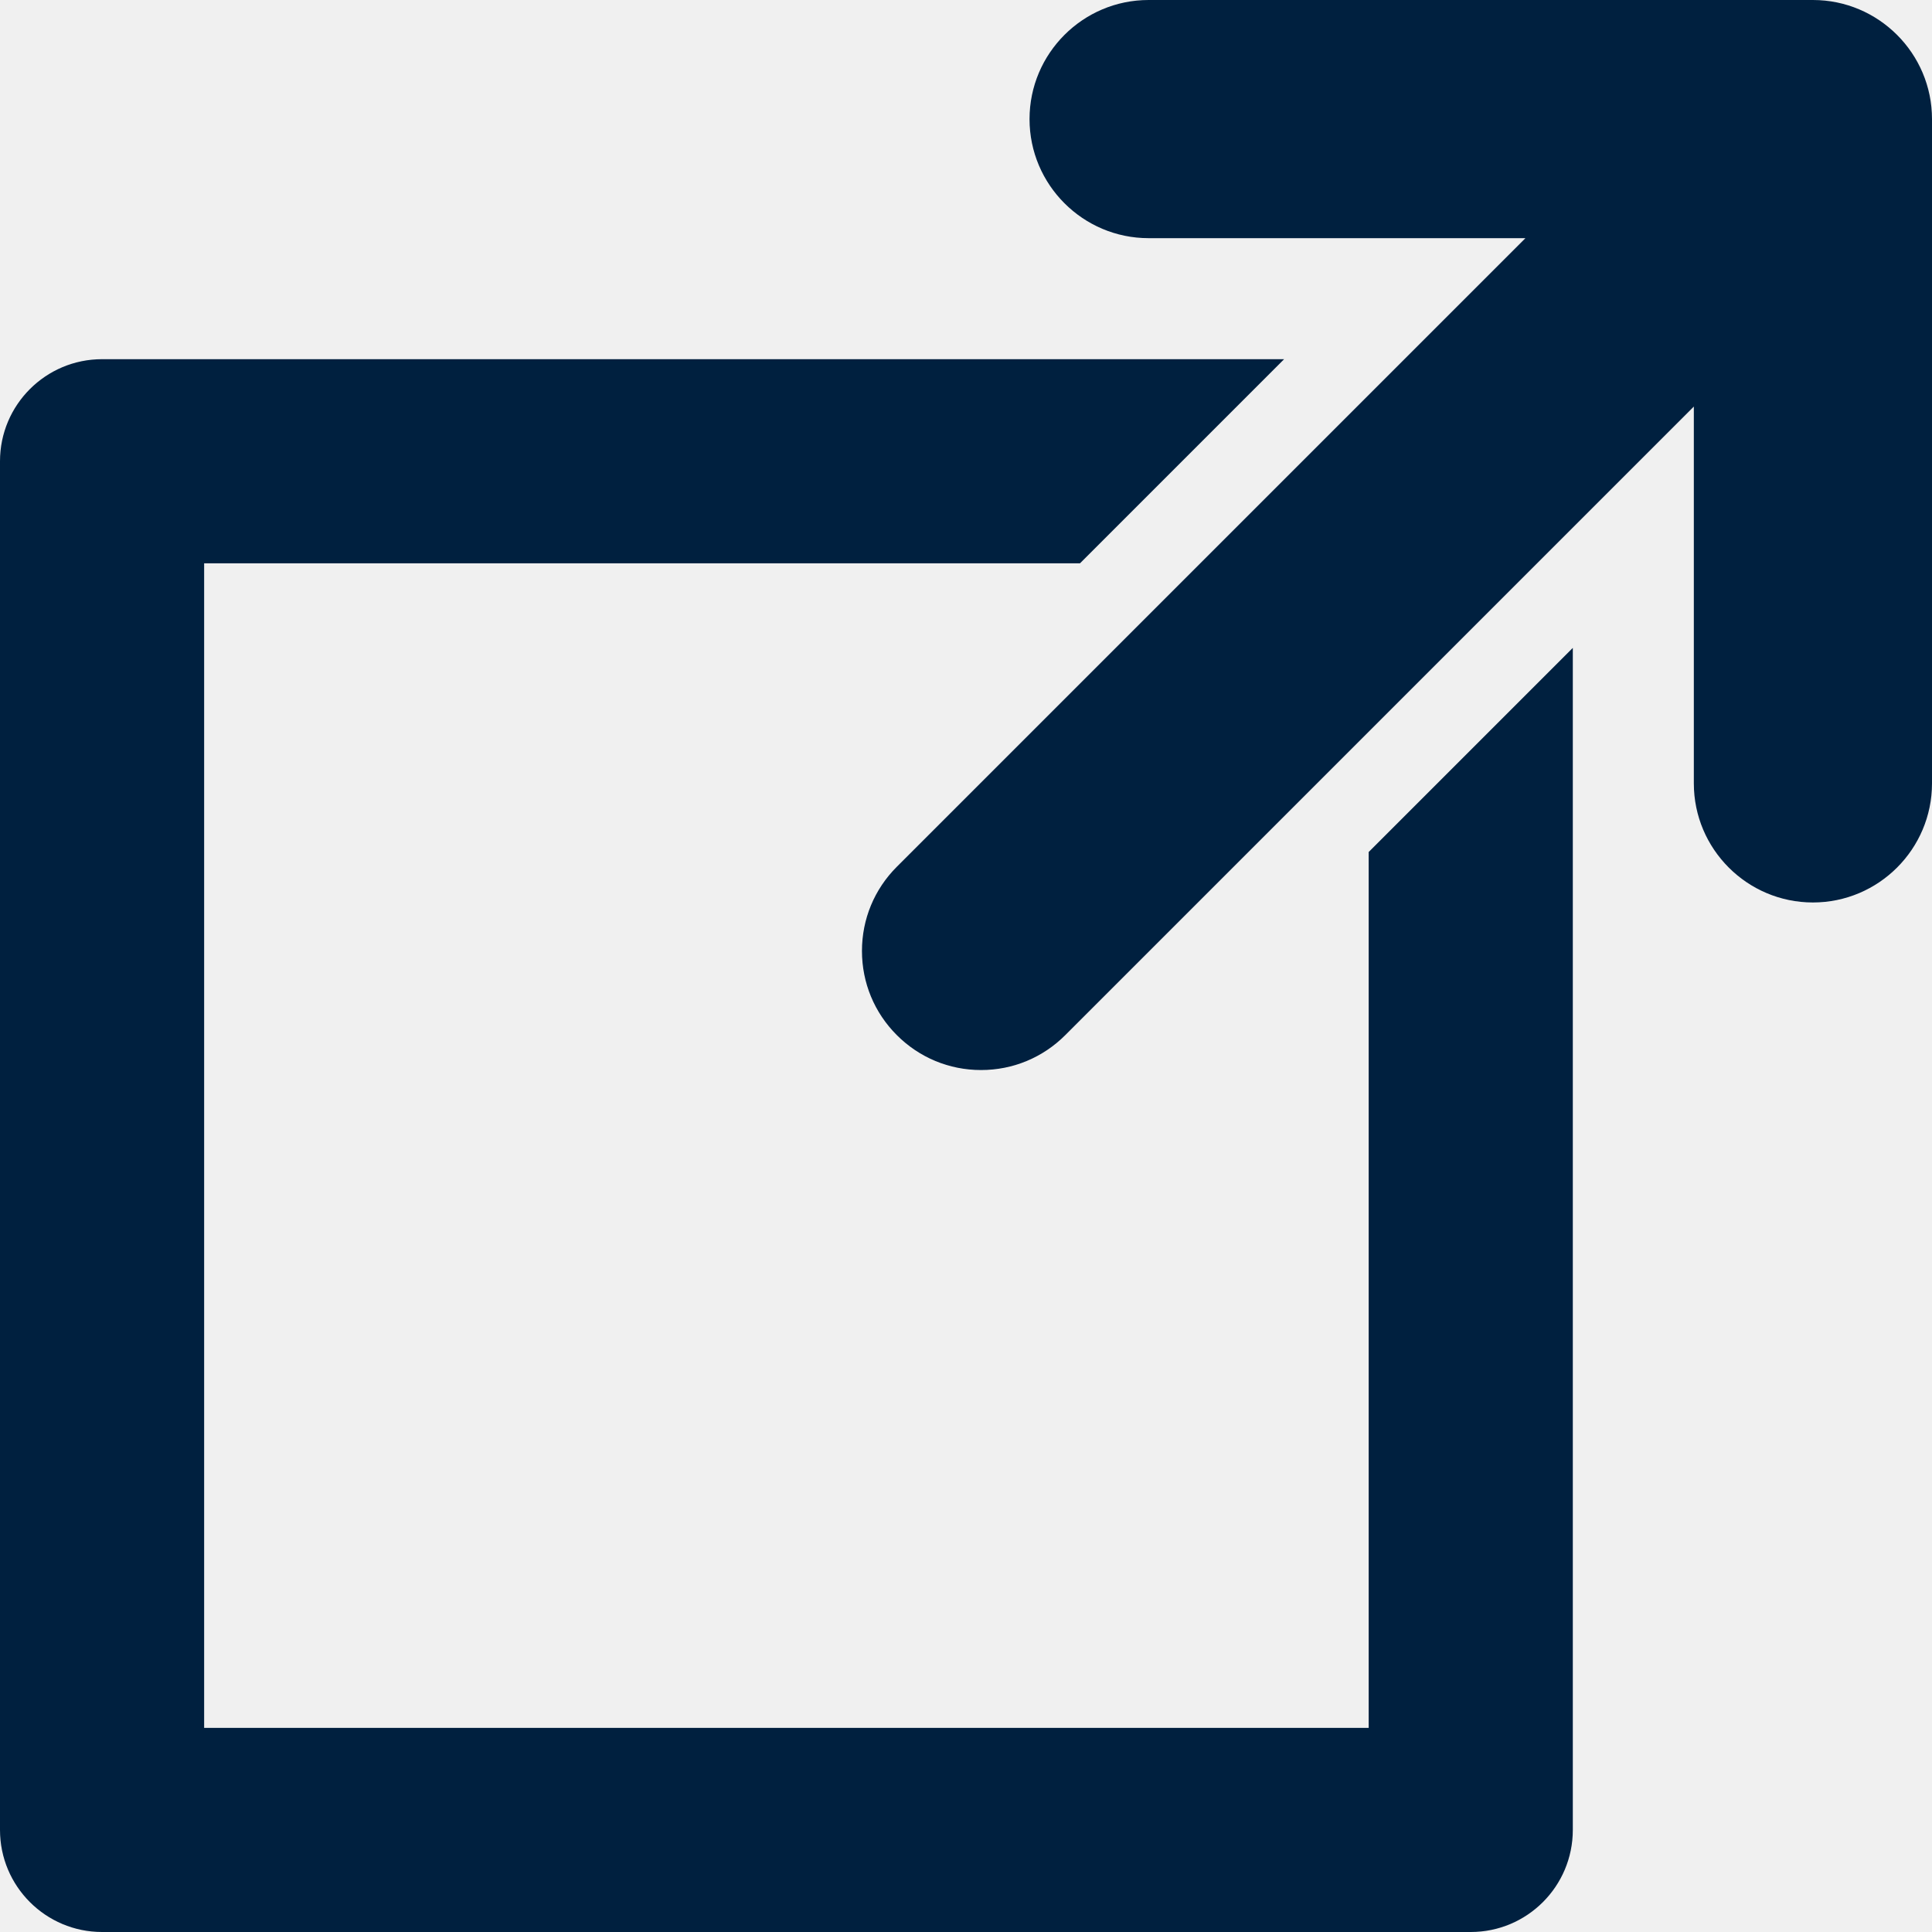
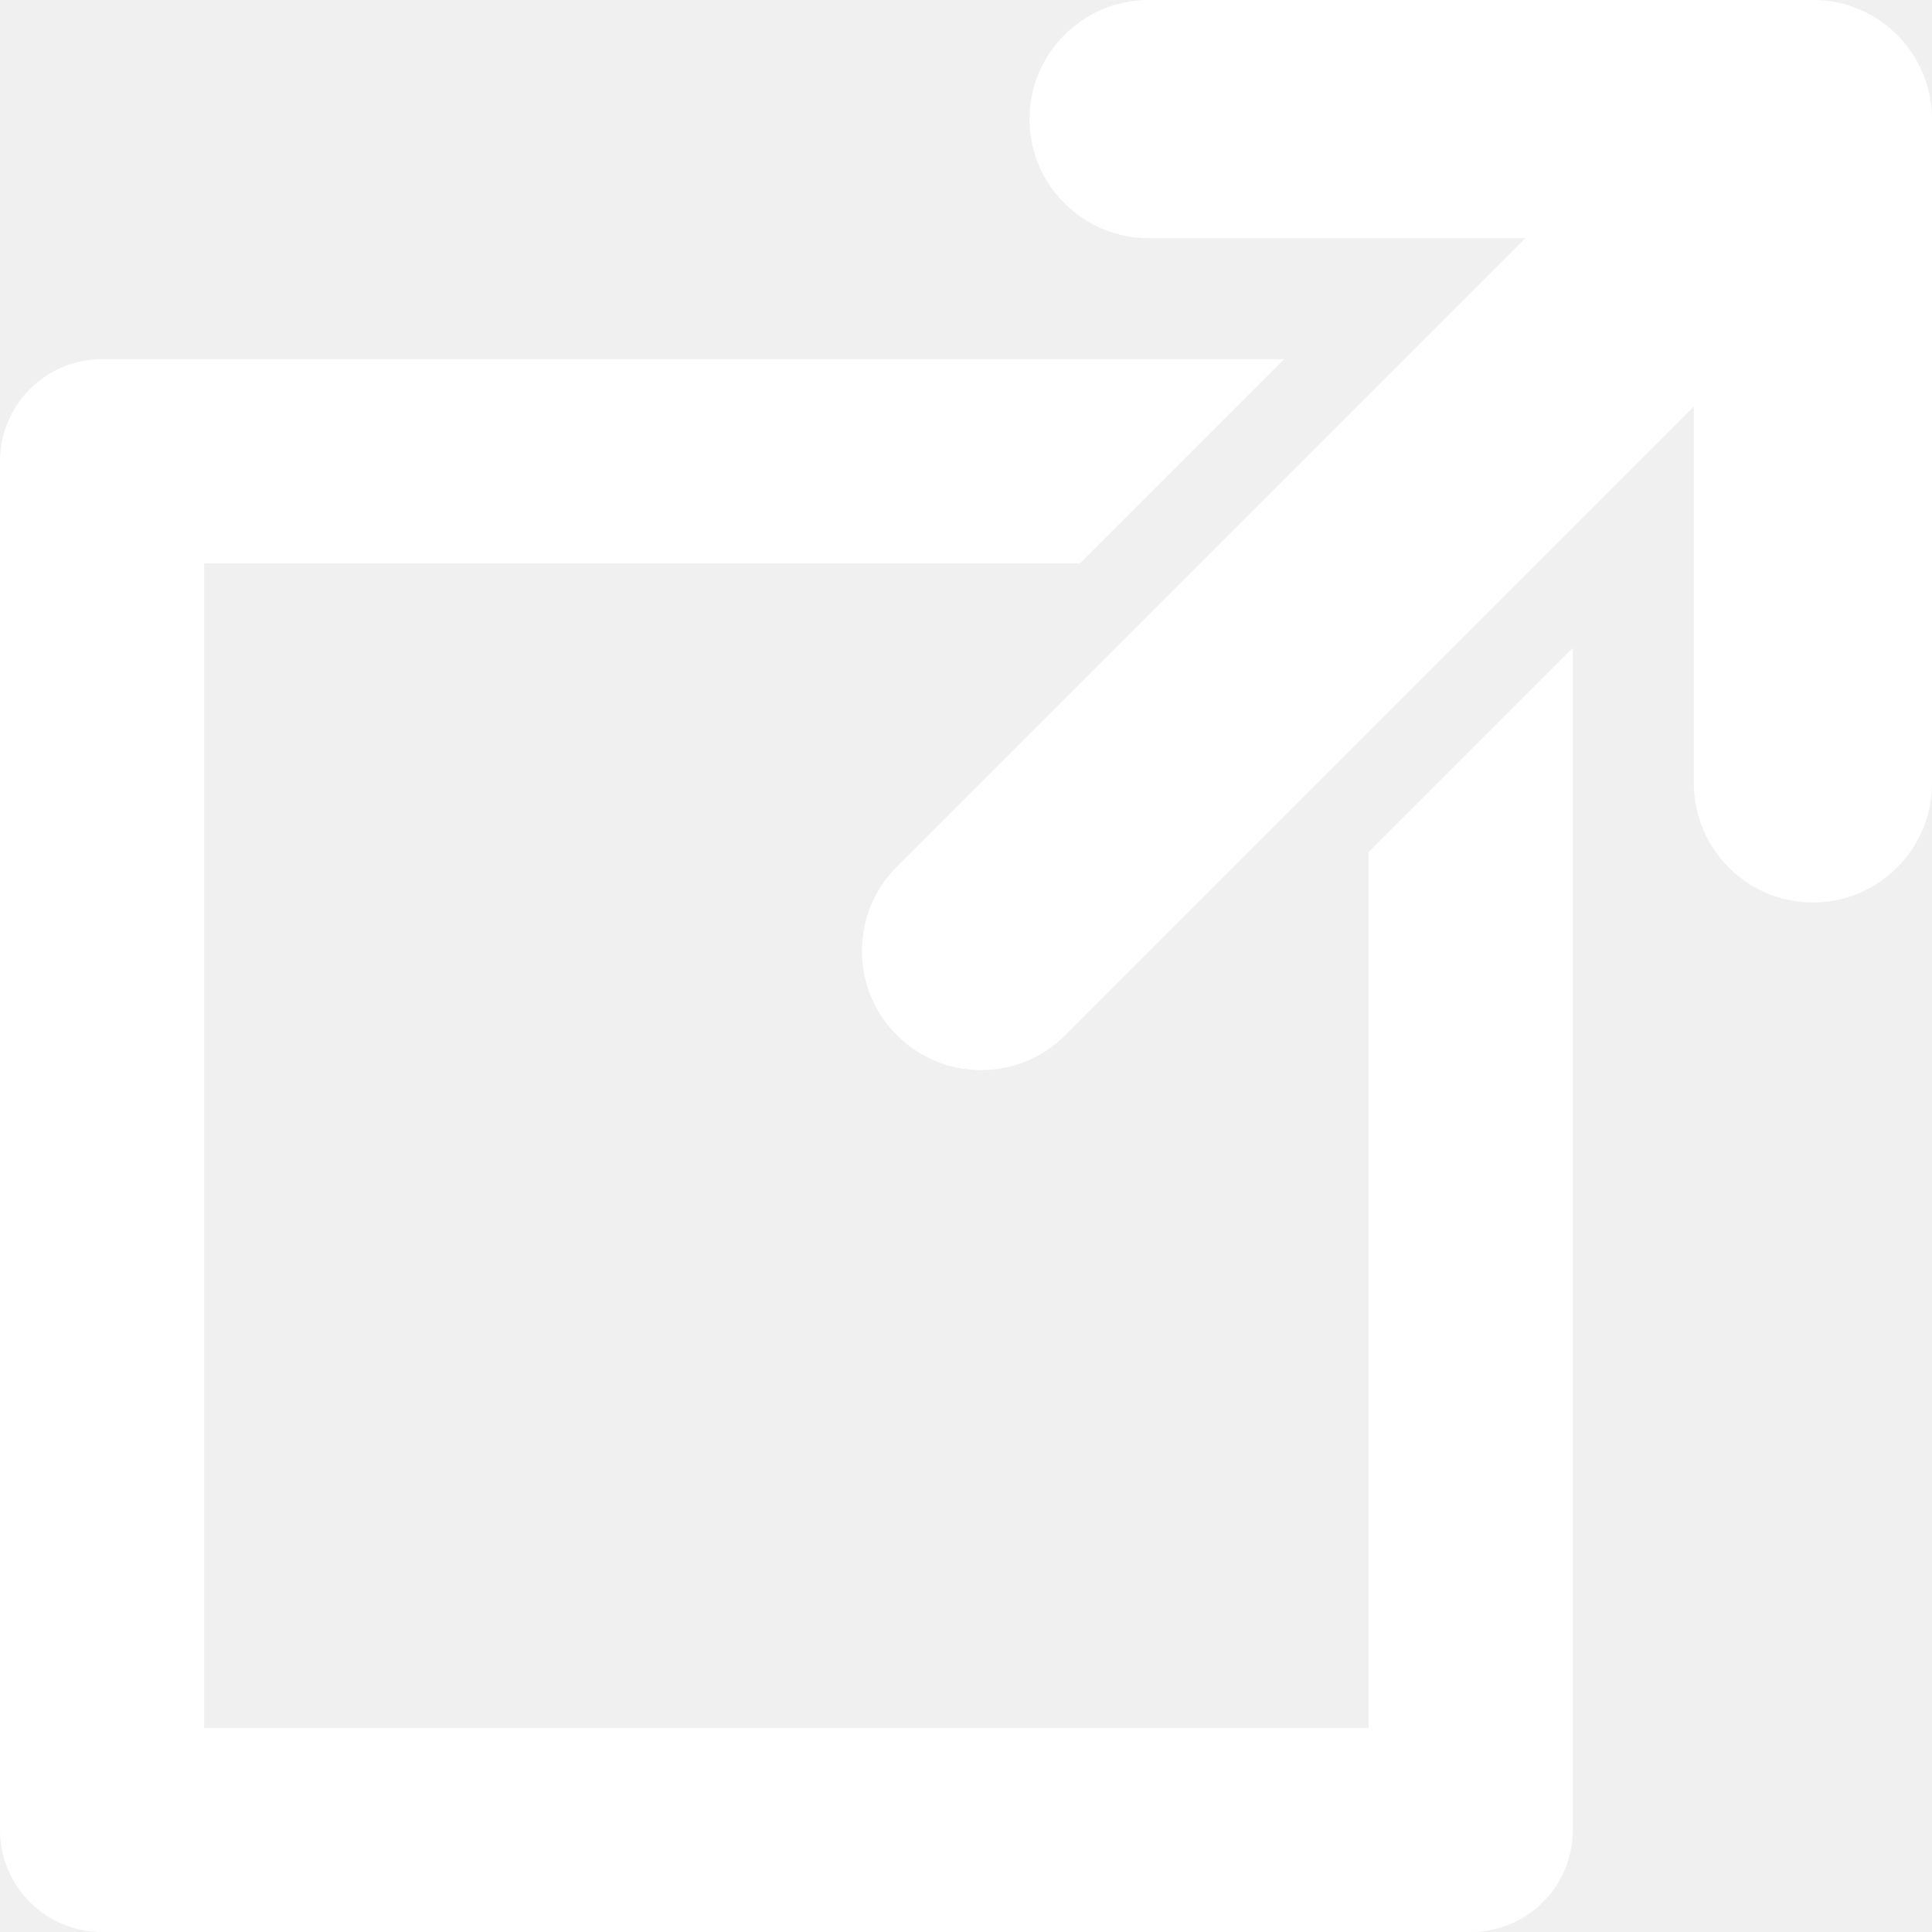
- <svg xmlns="http://www.w3.org/2000/svg" version="1.1" id="Capa_1" x="0px" y="0px" viewBox="0 0 283.922 283.922" style="enable-background:new 0 0 283.922 283.922;" xml:space="preserve" fill="#00203FFF">
+ <svg xmlns="http://www.w3.org/2000/svg" version="1.1" id="Capa_1" x="0px" y="0px" viewBox="0 0 283.922 283.922" style="enable-background:new 0 0 283.922 283.922;" xml:space="preserve" fill="white">
  <g>
    <path d="M266.422,0h-97.625c-9.65,0-17.5,7.851-17.5,17.5c0,9.649,7.85,17.5,17.5,17.5h55.377l-92.375,92.374   c-3.307,3.305-5.127,7.699-5.127,12.375c0,4.676,1.819,9.069,5.125,12.371c3.306,3.309,7.699,5.13,12.375,5.13   c4.674,0,9.069-1.82,12.376-5.127l92.374-92.375v55.377c0,9.649,7.851,17.5,17.5,17.5c9.649,0,17.5-7.851,17.5-17.5V17.5   C283.922,7.851,276.071,0,266.422,0z" />
    <path d="M201.137,253.922H30V82.785h128.711l30-30H15c-8.284,0-15,6.716-15,15v201.137c0,8.284,6.716,15,15,15h201.137   c8.284,0,15-6.716,15-15V95.211l-30,30V253.922z" />
  </g>
  <g>
</g>
  <g>
</g>
  <g>
</g>
  <g>
</g>
  <g>
</g>
  <g>
</g>
  <g>
</g>
  <g>
</g>
  <g>
</g>
  <g>
</g>
  <g>
</g>
  <g>
</g>
  <g>
</g>
  <g>
</g>
  <g>
</g>
</svg>
